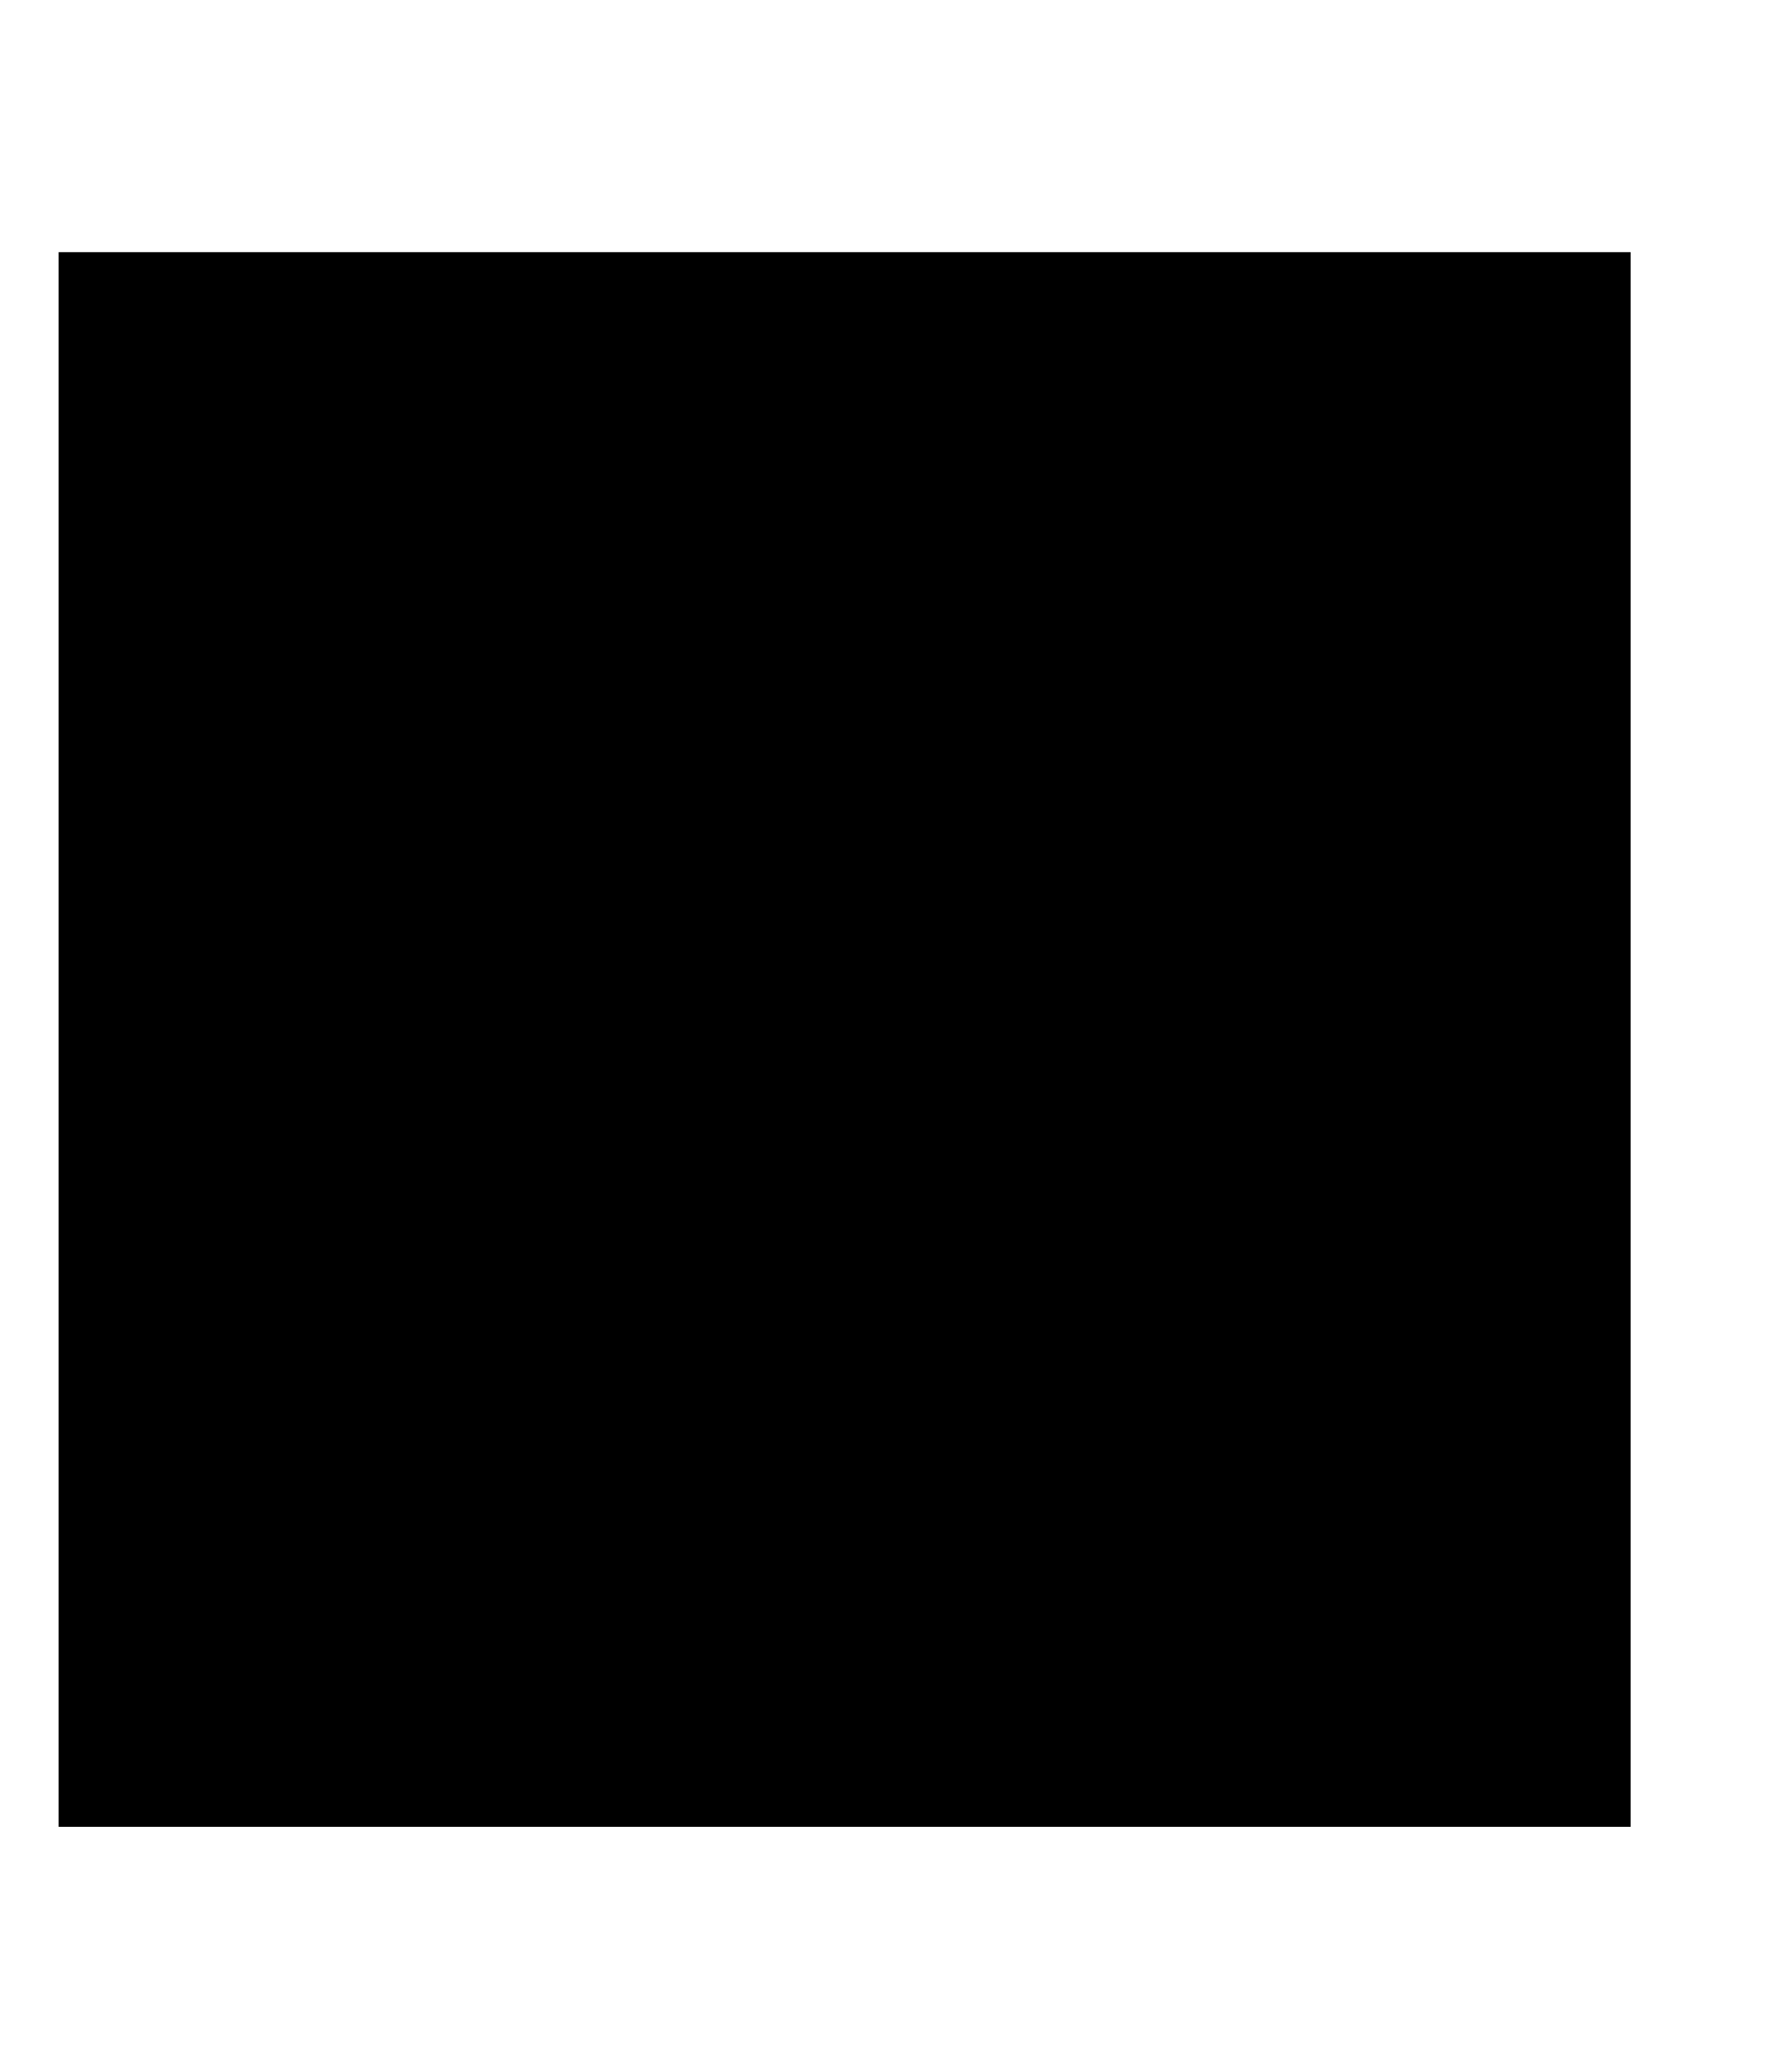
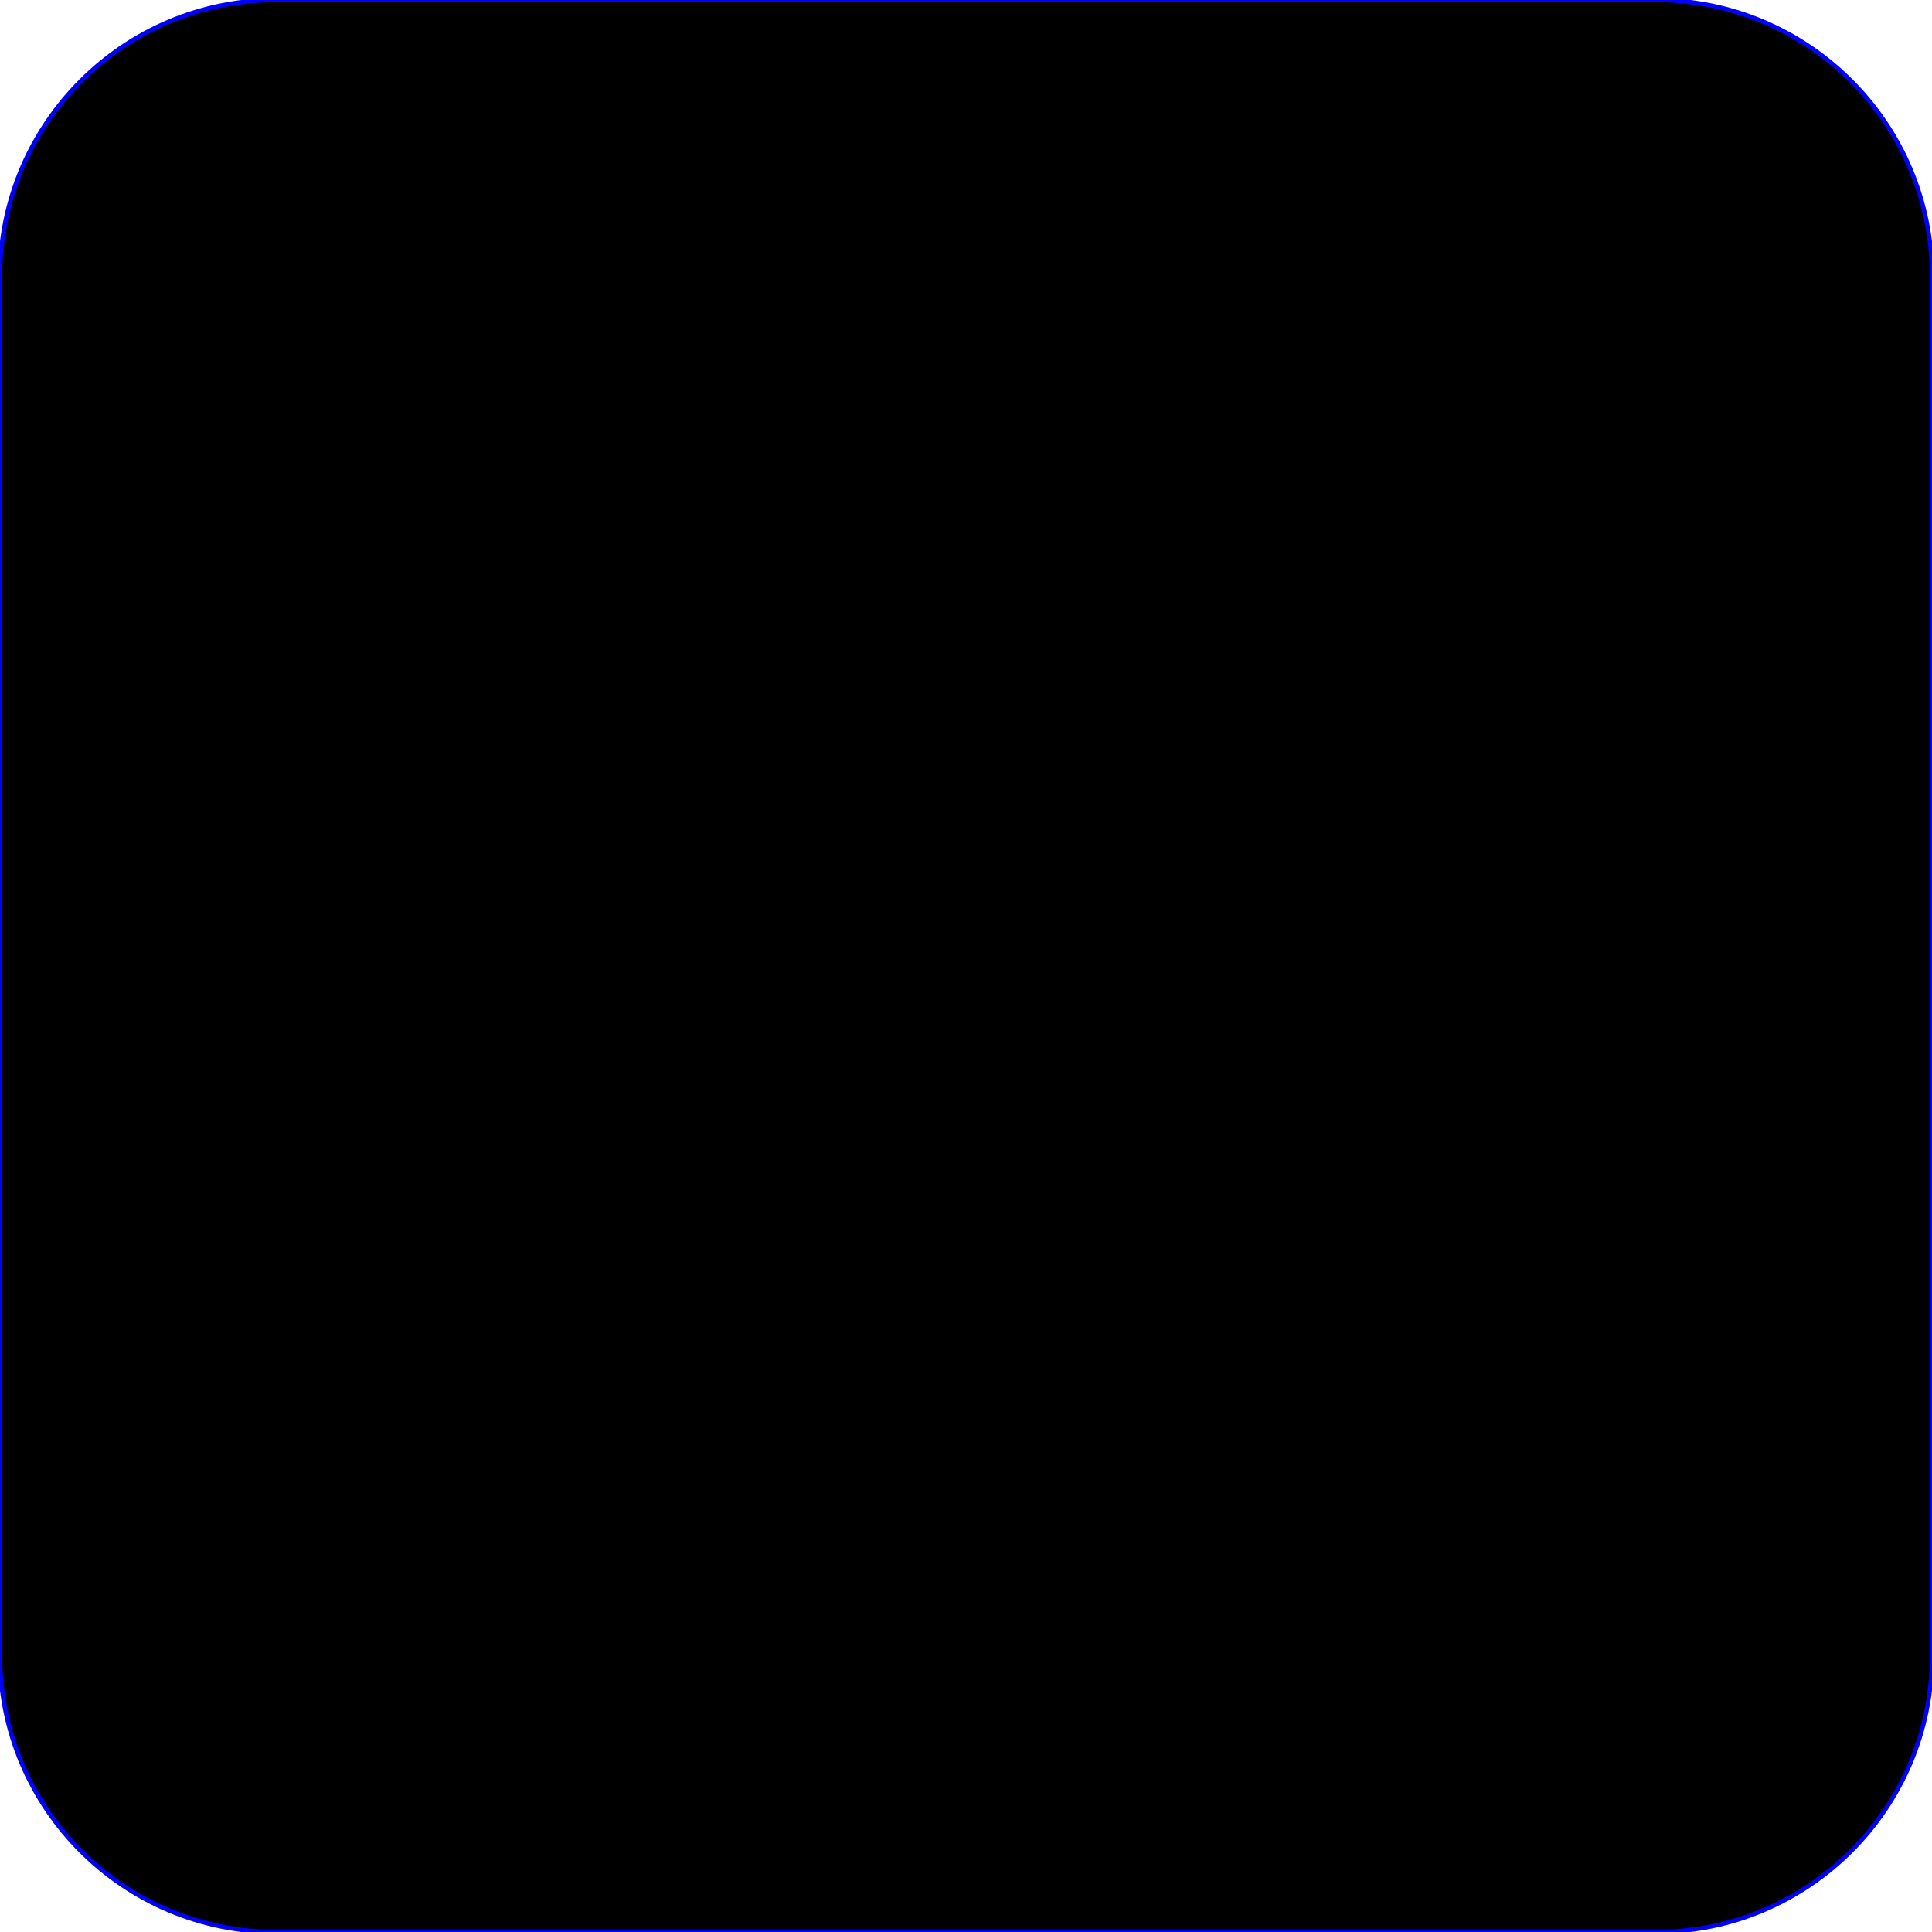
- <svg xmlns="http://www.w3.org/2000/svg" width="7px" height="8px" viewBox="0 0 7 8" version="1.1">
-   <g id="Claims-and-Appeals" stroke="none" stroke-width="1" fill="none" fill-rule="evenodd">
-     <polygon id="▪" fill="#000" fill-rule="nonzero" points="6.371 7.136 6.371 0.985 0.229 0.985 0.229 7.136" />
-   </g>
+ <svg xmlns="http://www.w3.org/2000/svg" viewBox="0 32 448 448">
+   <path fill="#000" stroke="#00F" stroke-width="1" d="M0 96C0 60.7 28.7 32 64 32H384c35.3 0 64 28.7 64 64V416c0 35.3-28.7 64-64 64H64c-35.3 0-64-28.7-64-64V96z" />
</svg>
